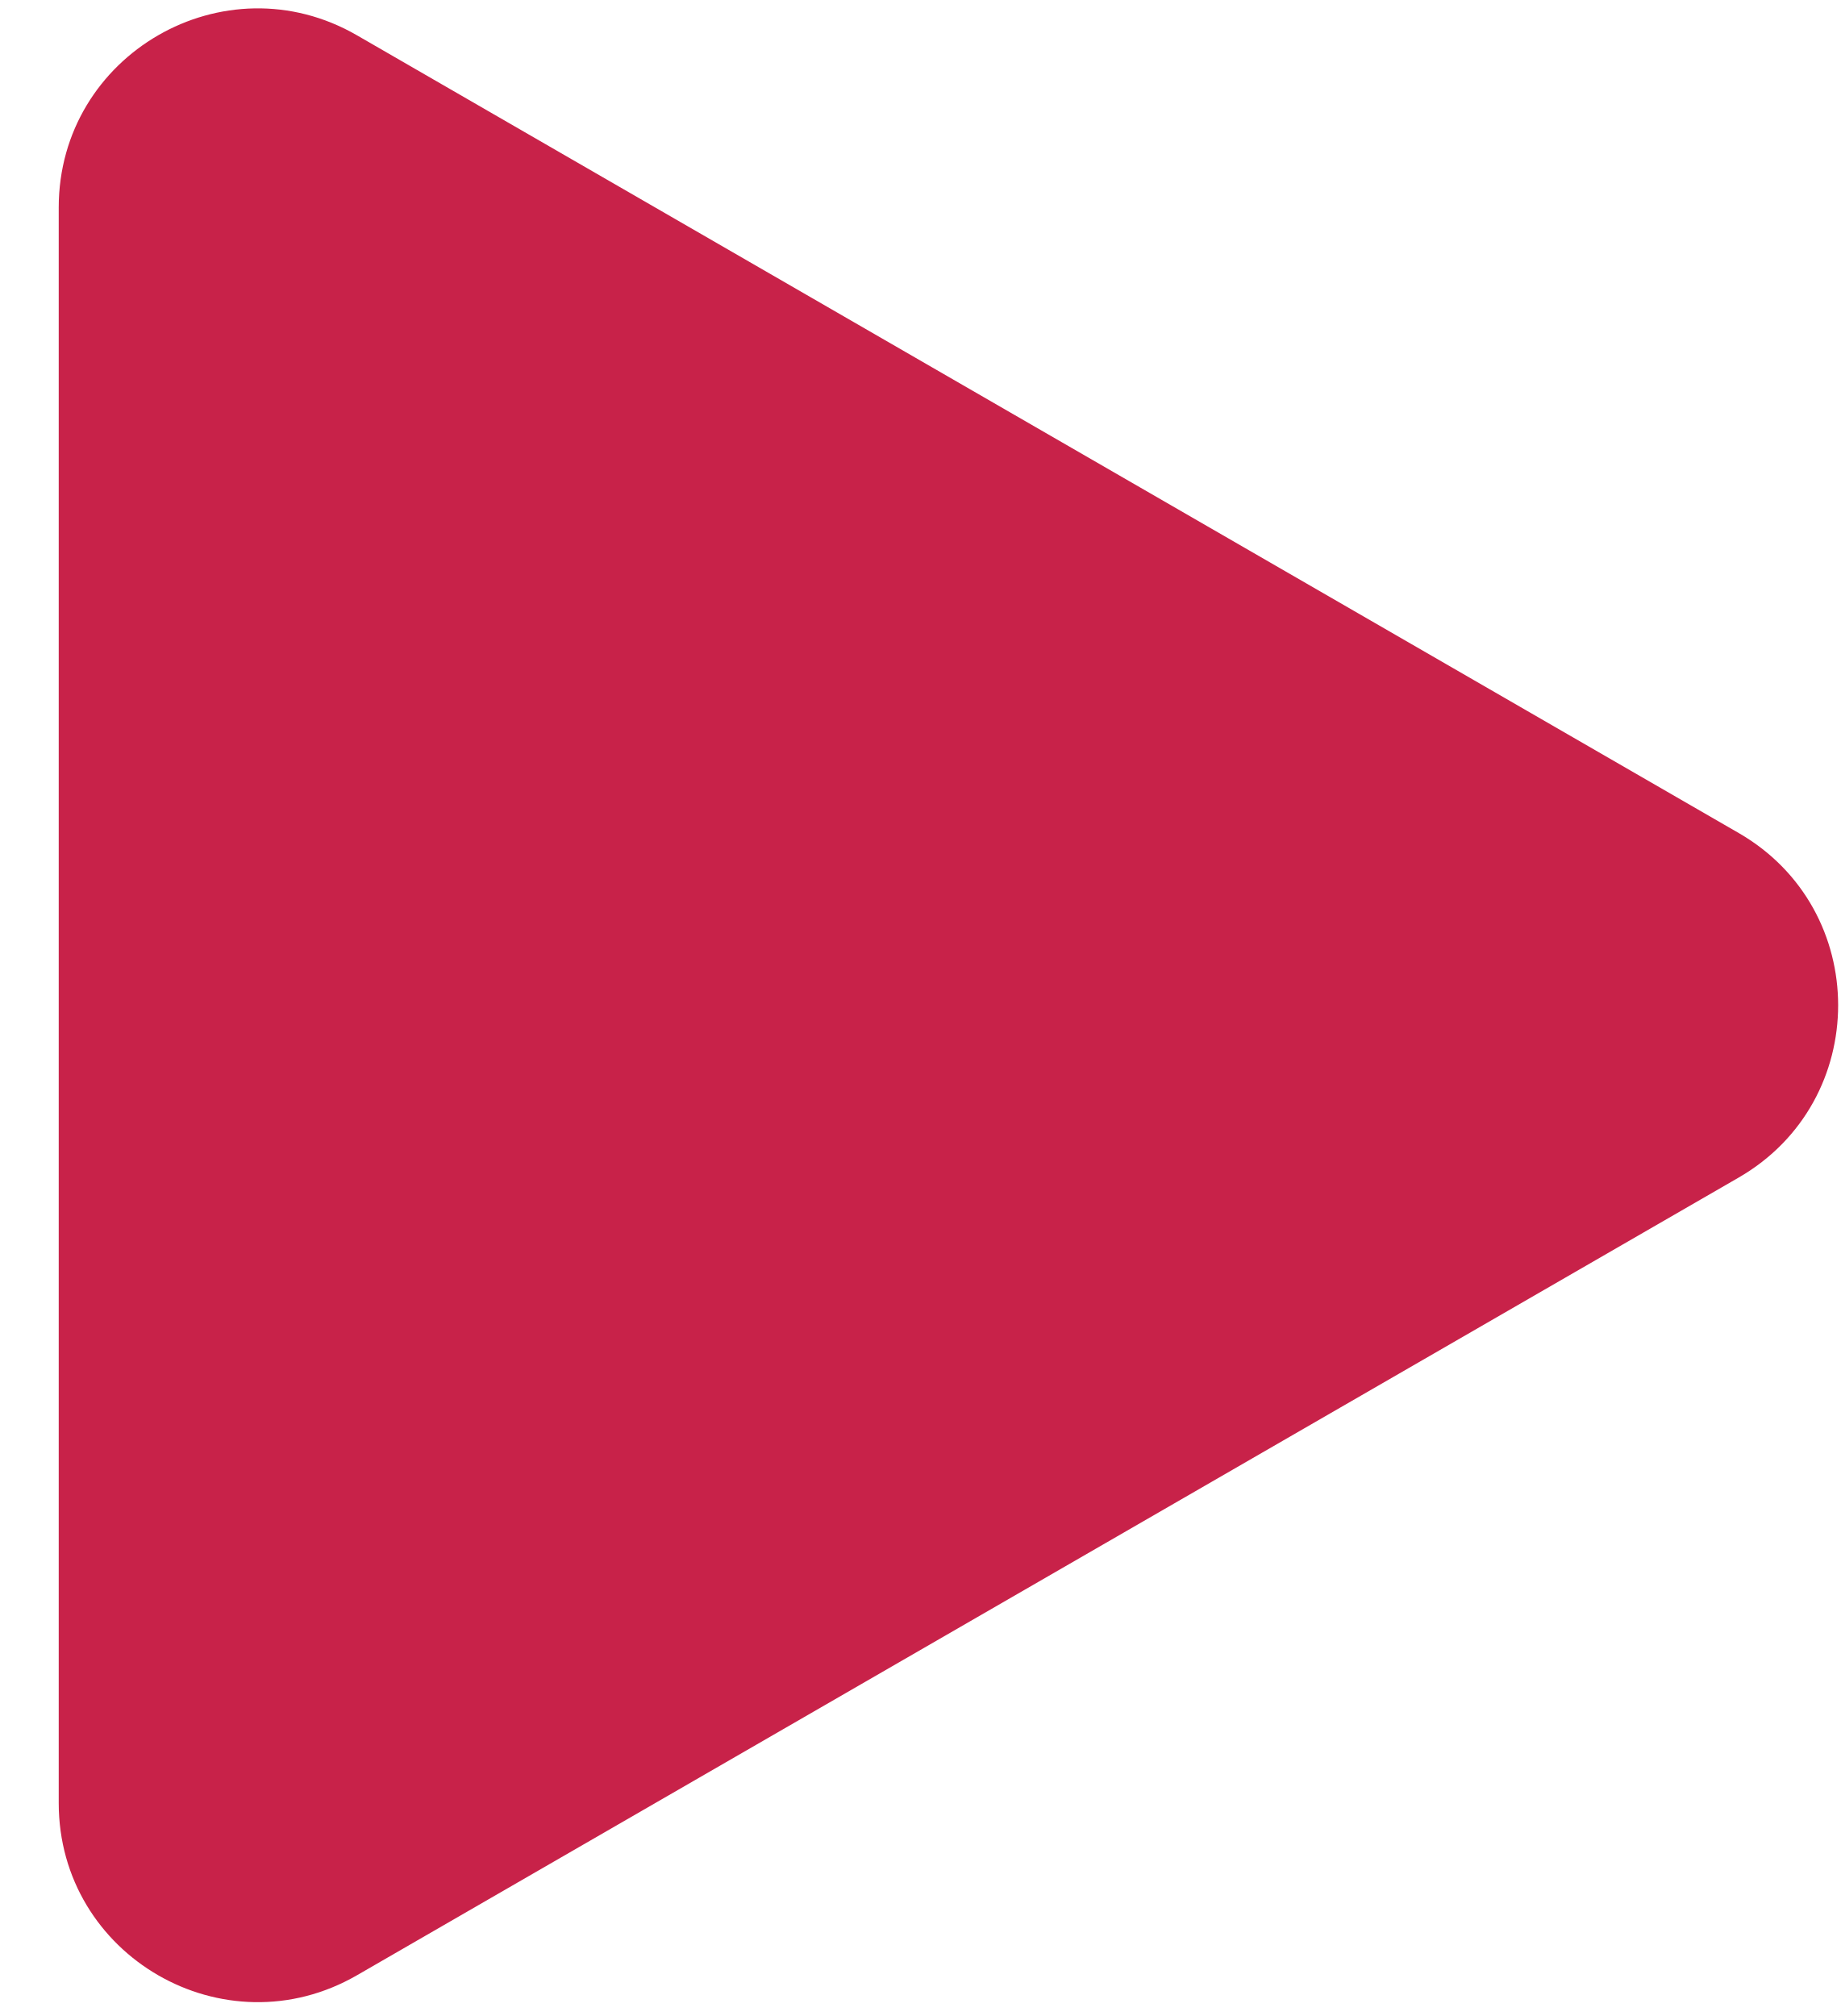
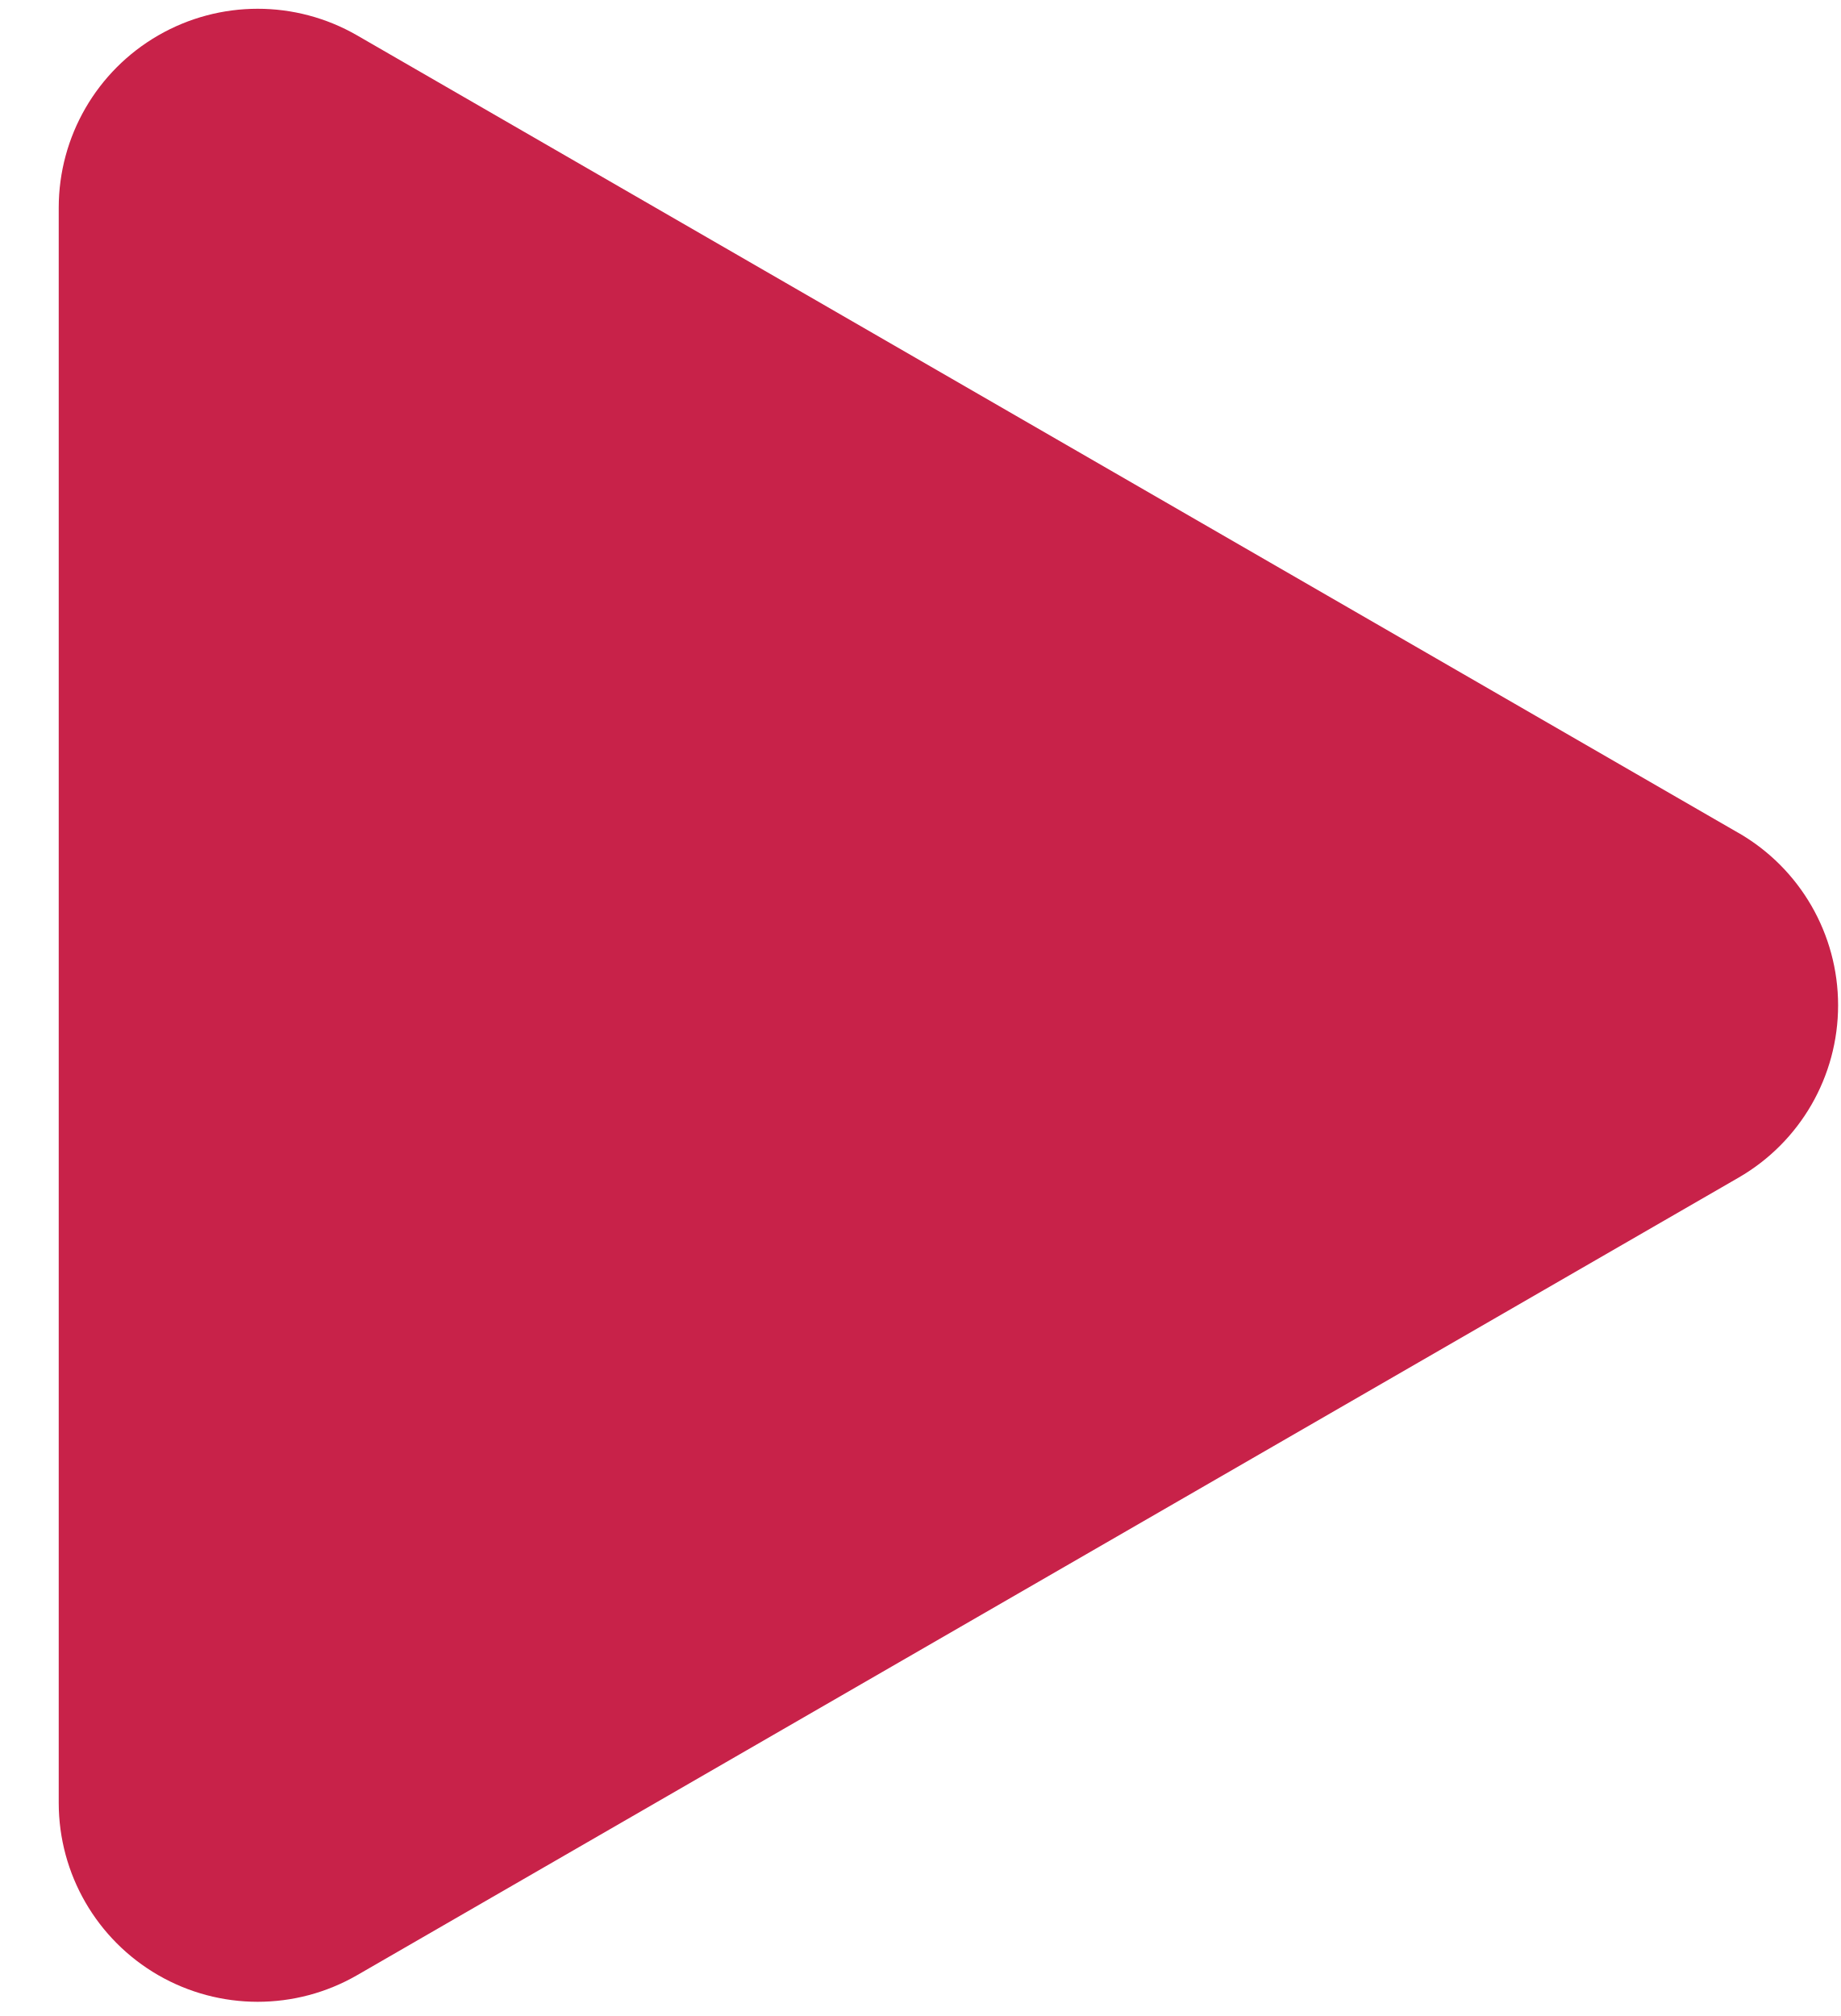
- <svg xmlns="http://www.w3.org/2000/svg" width="21" height="23" viewBox="0 0 21 23" fill="none">
-   <path d="M19.837 9.504C21.349 10.377 21.349 12.56 19.837 13.434L4.073 22.535C2.561 23.408 0.67 22.317 0.67 20.57L0.67 2.368C0.67 0.621 2.561 -0.471 4.073 0.403L19.837 9.504Z" fill="#C82249" />
+ <svg xmlns="http://www.w3.org/2000/svg" width="21" height="23" fill="none">
+   <path d="M19.837 9.504a2.27 2.27 0 0 1 0 3.93L4.073 22.535A2.27 2.27 0 0 1 .67 20.57V2.368A2.27 2.27 0 0 1 4.073.403l15.763 9.101z" fill="#c82249" />
</svg>
